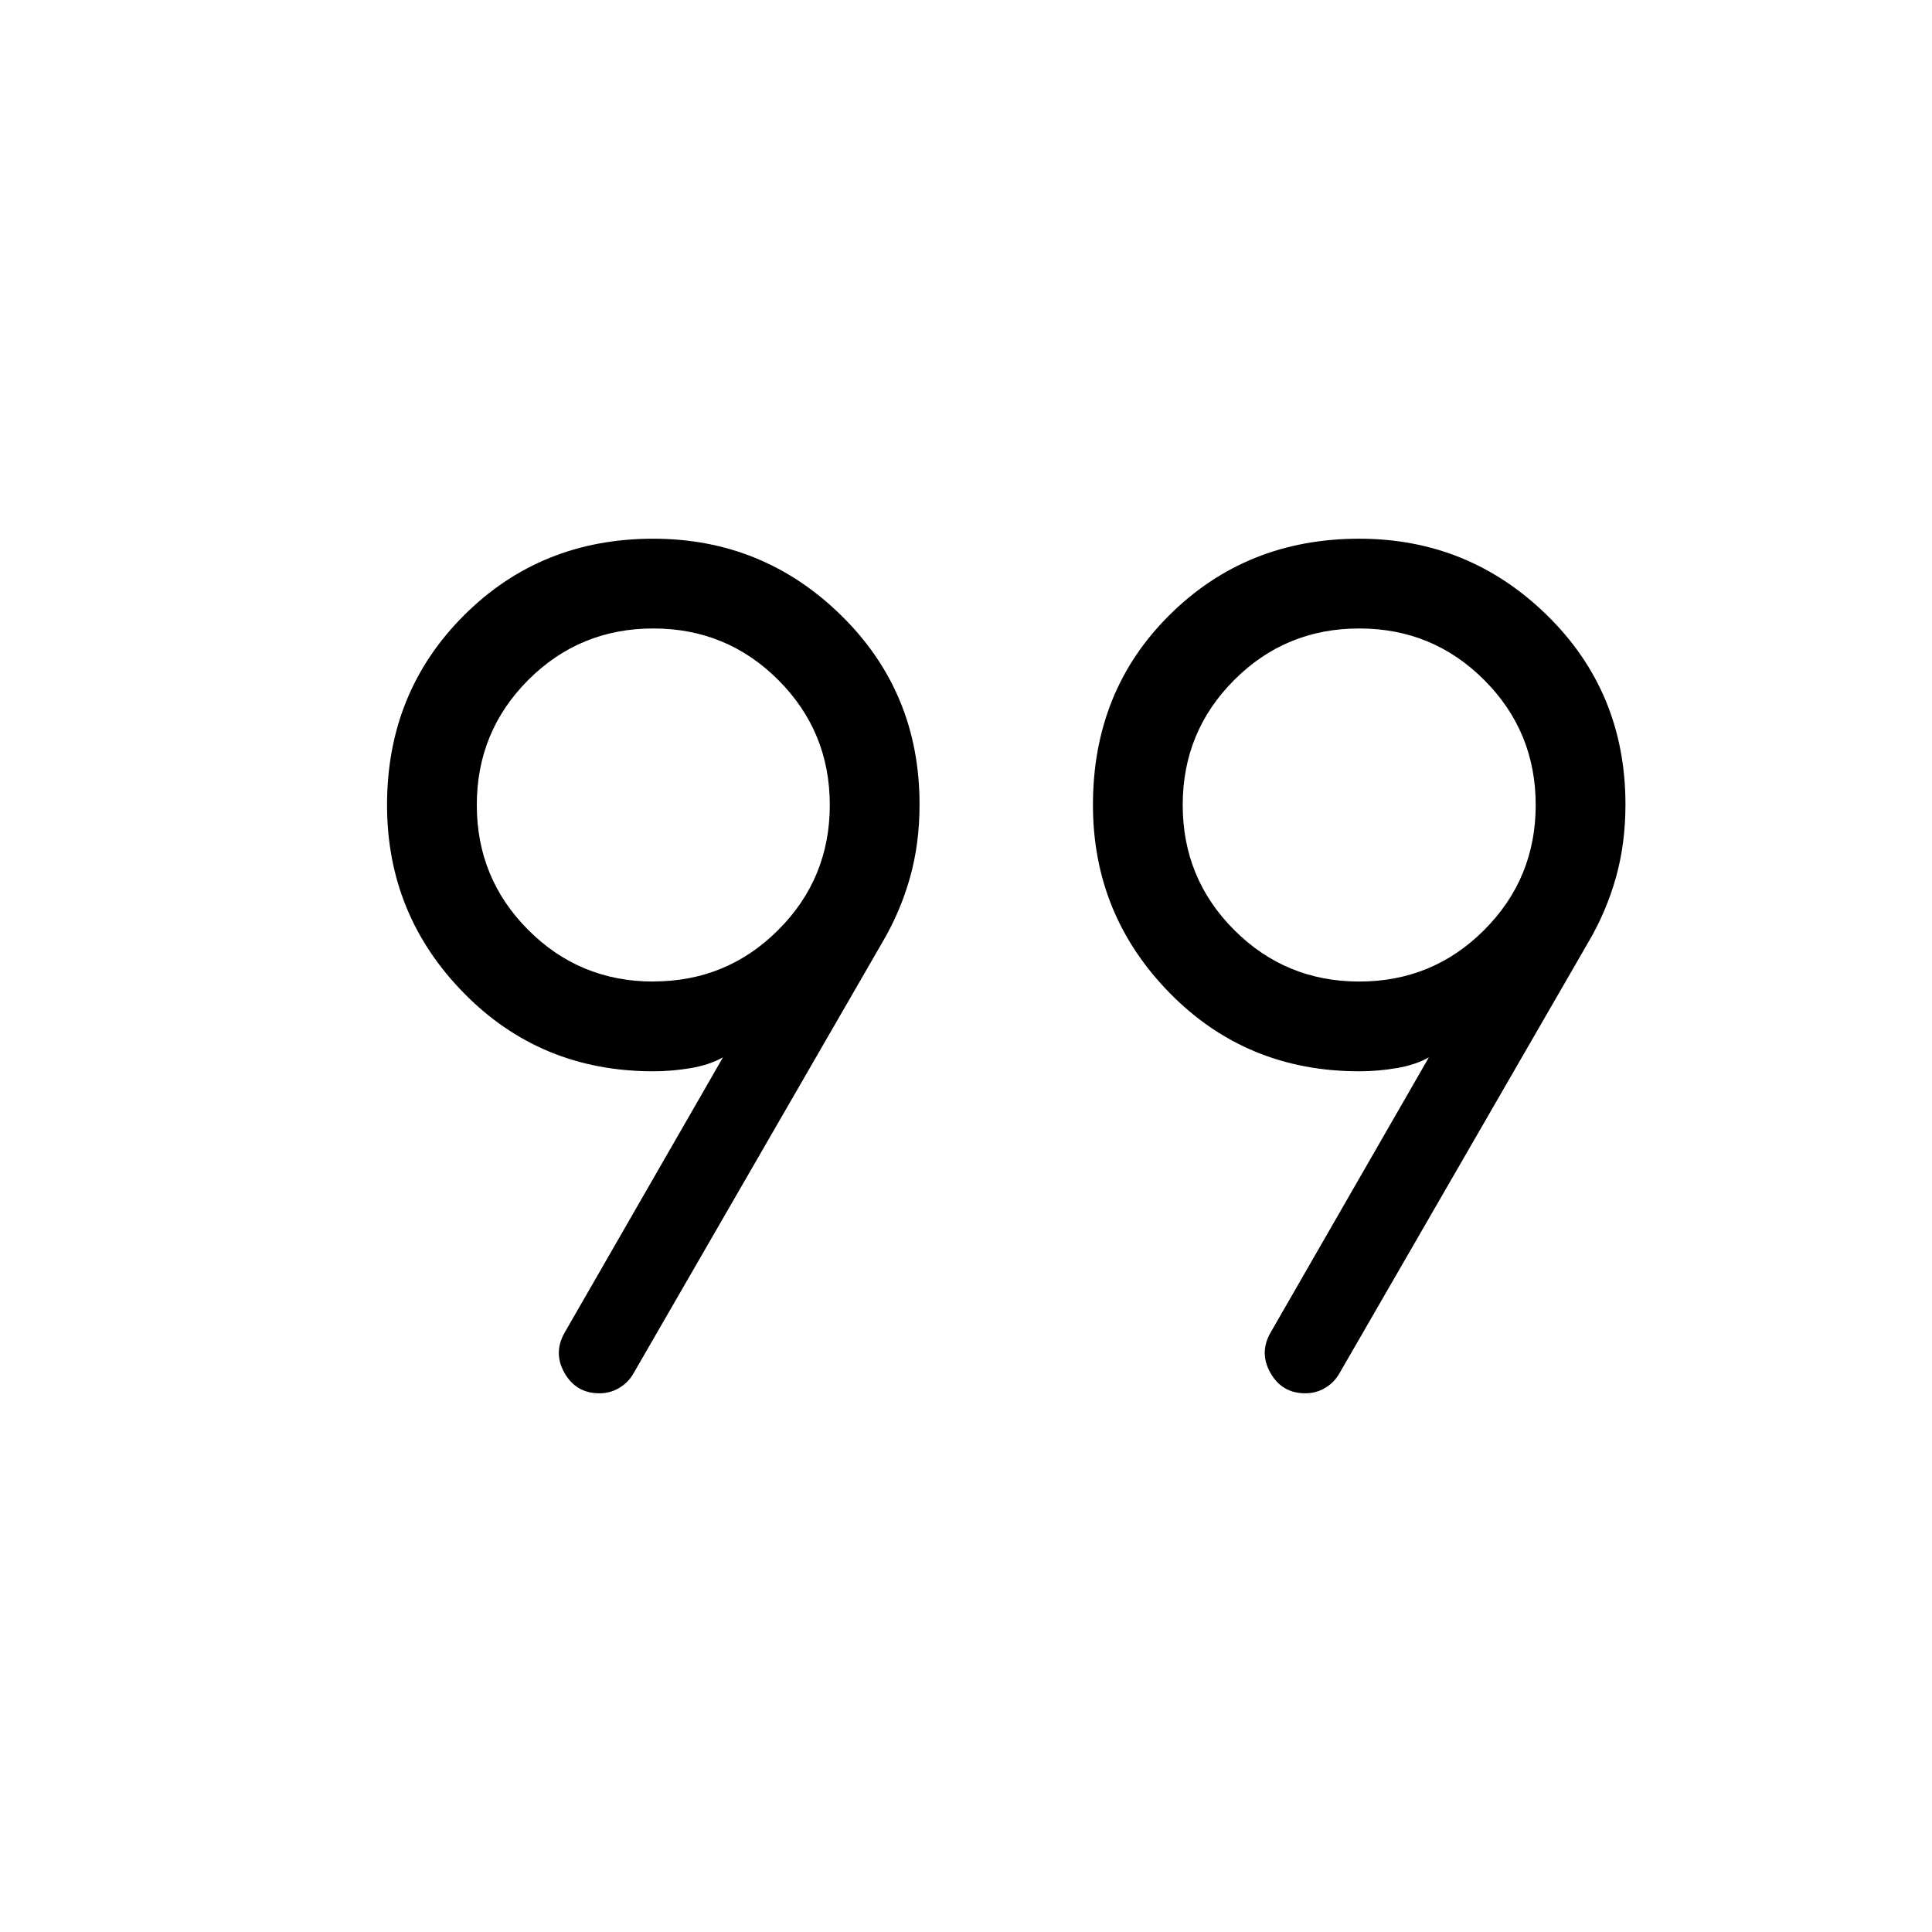
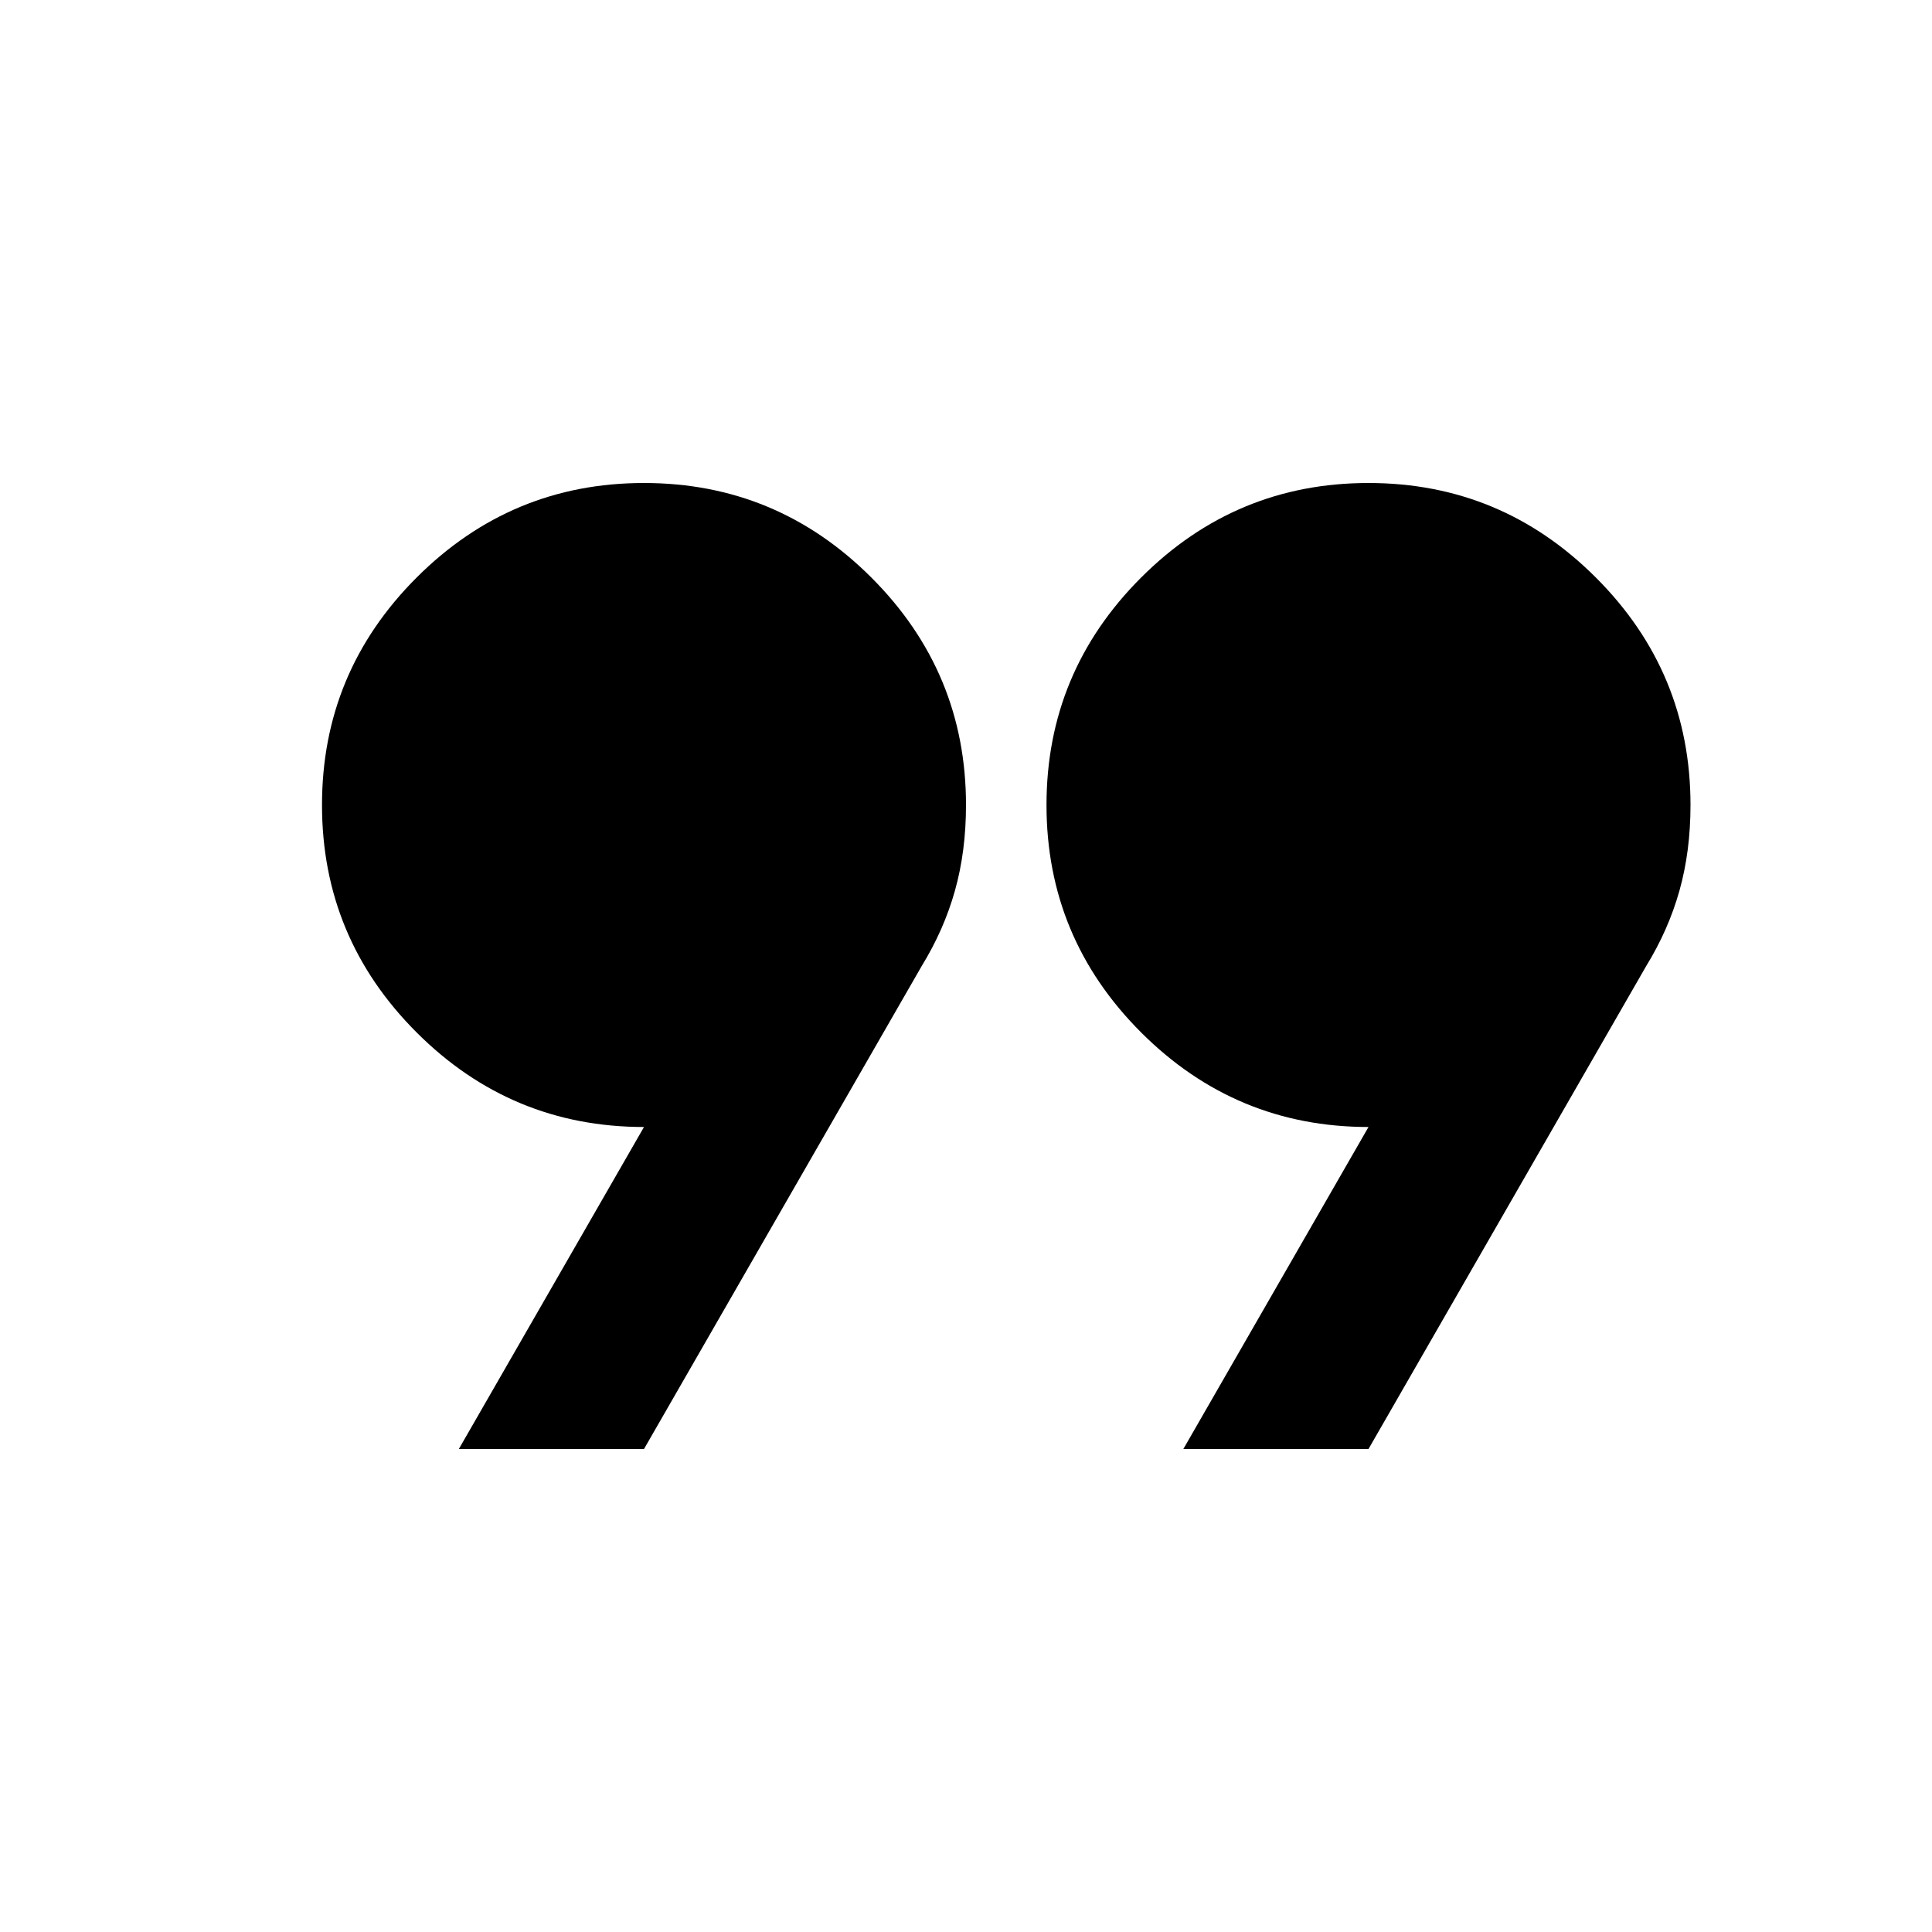
<svg xmlns="http://www.w3.org/2000/svg" viewBox="0 0 24 24">
-   <path fill="currentColor" d="m7.012 16.558l1.969-3.423q-.173.096-.404.134q-.23.039-.462.039q-1.4 0-2.353-.972q-.954-.972-.954-2.336q0-1.4.954-2.354q.953-.954 2.353-.954q1.365 0 2.336.954q.972.954.972 2.347q0 .486-.118.906q-.118.42-.336.793l-3.098 5.366q-.062.112-.175.181t-.25.069q-.288 0-.432-.25q-.143-.25-.002-.5m8.769 0l1.969-3.423q-.173.096-.404.134q-.23.039-.461.039q-1.4 0-2.354-.972q-.954-.972-.954-2.336q0-1.42.954-2.363q.954-.945 2.354-.945q1.364 0 2.336.954q.971.954.971 2.347q0 .486-.118.906q-.118.42-.336.793l-3.098 5.366q-.062.112-.175.181t-.25.069q-.288 0-.431-.25q-.144-.25-.003-.5m-7.666-4.366q.914 0 1.553-.64q.64-.639.64-1.552t-.64-1.553q-.64-.64-1.553-.64q-.913 0-1.553.64q-.639.64-.639 1.553t.64 1.553q.639.64 1.552.64m8.77 0q.913 0 1.552-.64q.64-.64.64-1.553t-.64-1.553q-.639-.64-1.552-.64q-.914 0-1.553.64q-.64.64-.64 1.553t.64 1.553q.64.64 1.553.64M8.115 10" />
+   <path fill="currentColor" d="M5.7 18L8 14q-1.65 0-2.825-1.175T4 10q0-1.65 1.175-2.825T8 6q1.65 0 2.825 1.175T12 10q0 .575-.137 1.063T11.45 12L8 18zm9 0l2.3-4q-1.65 0-2.825-1.175T13 10q0-1.65 1.175-2.825T17 6q1.65 0 2.825 1.175T21 10q0 .575-.137 1.063T20.45 12L17 18z" />
</svg>
